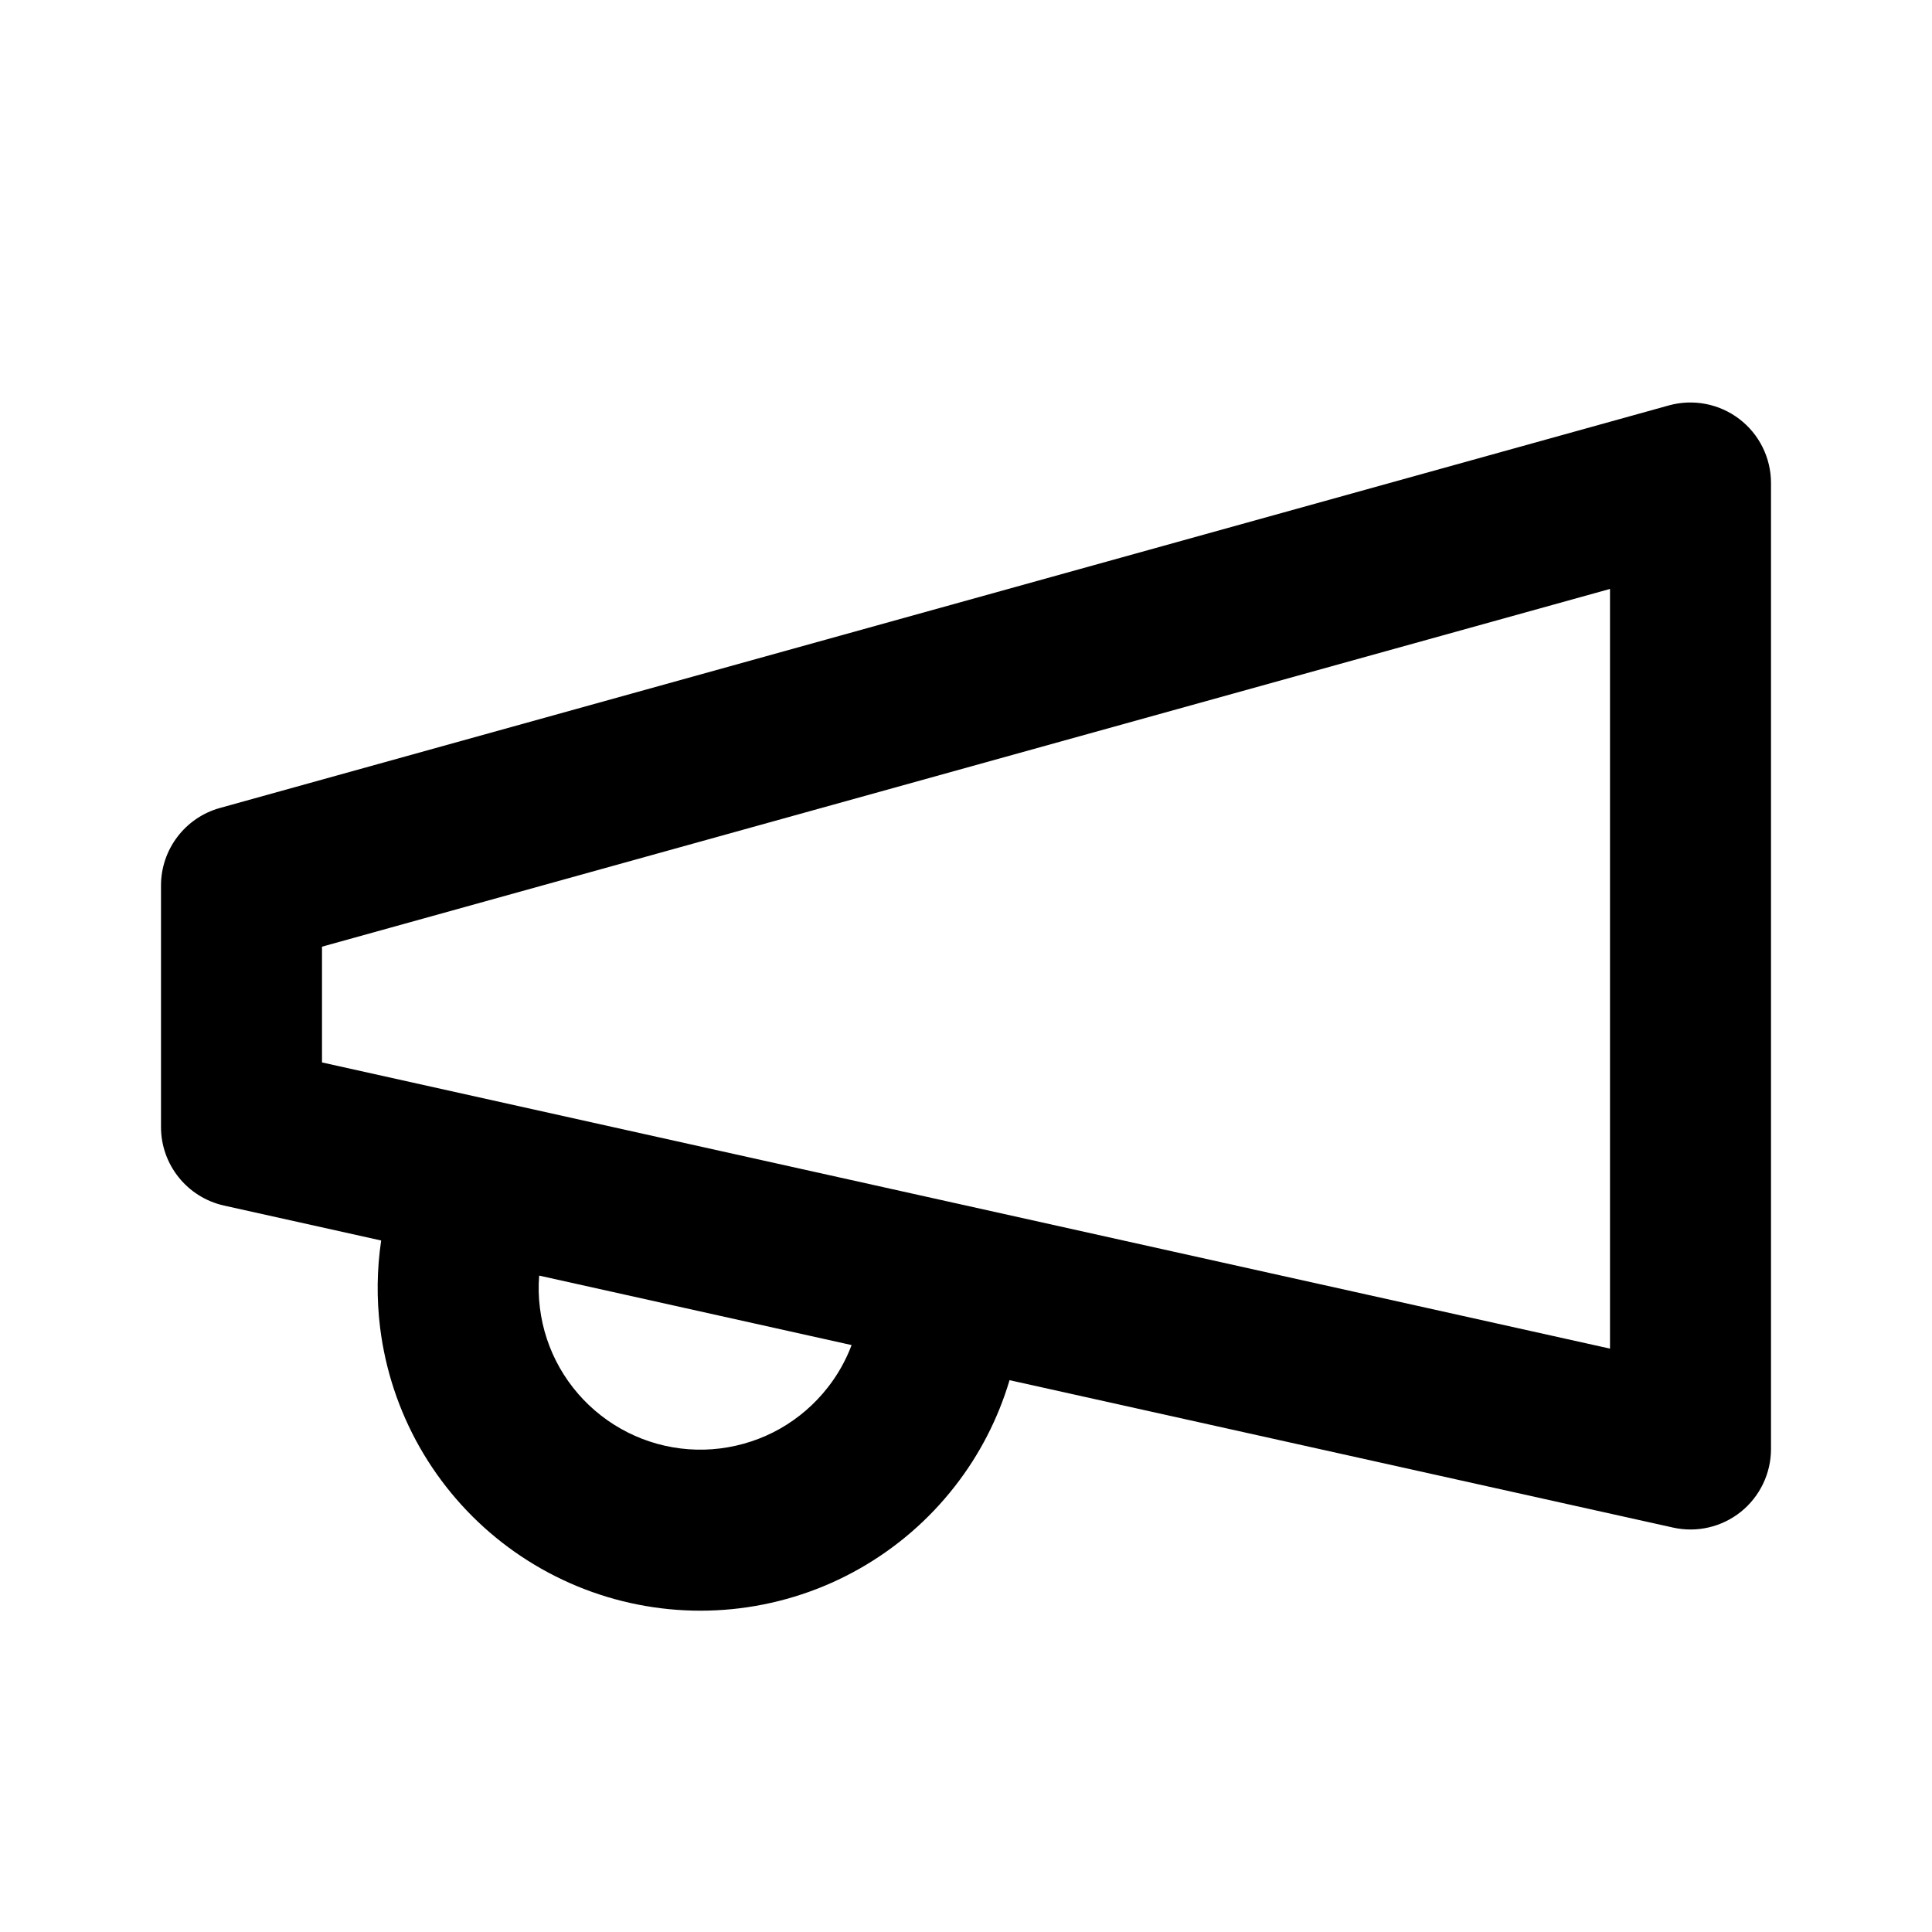
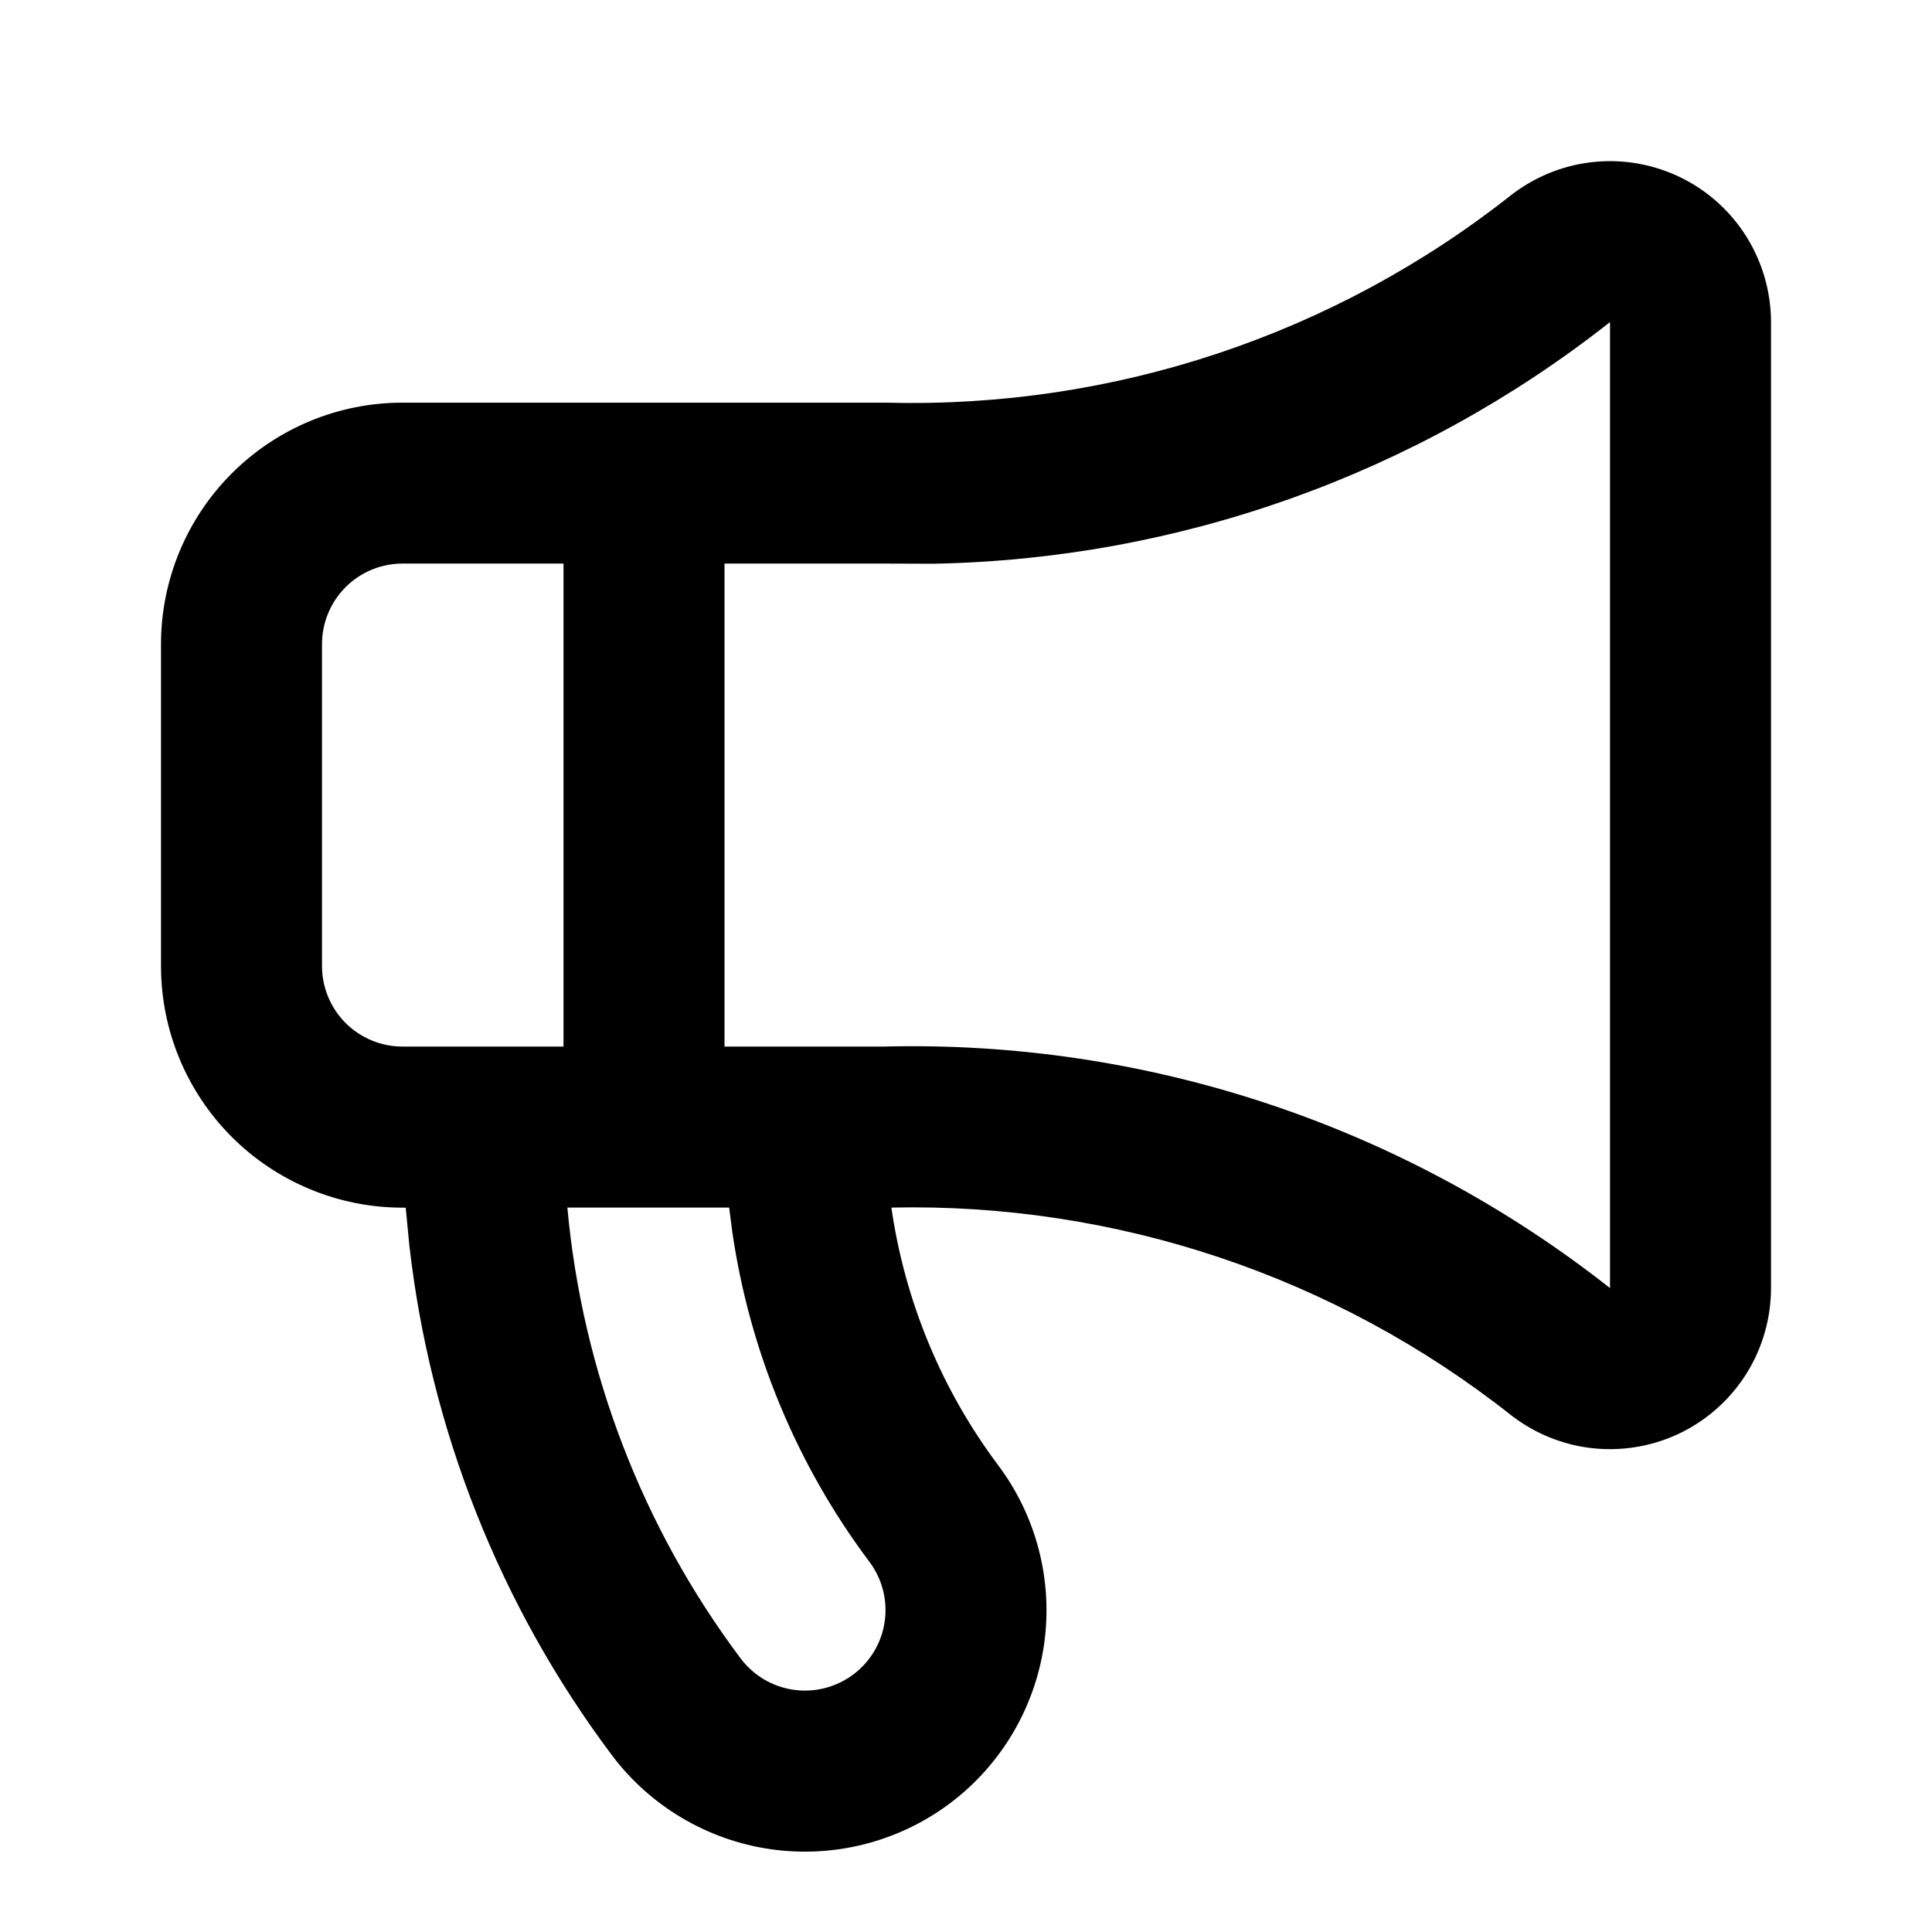
<svg xmlns="http://www.w3.org/2000/svg" width="24" height="24" viewBox="0 0 24 24" fill="none">
-   <path fill-rule="evenodd" clip-rule="evenodd" d="M21.605 5.204C21.854 5.393 22 5.688 22 6V18C22 18.303 21.862 18.59 21.626 18.78C21.389 18.97 21.079 19.042 20.783 18.976L12.541 17.145C12.399 17.622 12.169 18.07 11.862 18.463C11.538 18.879 11.136 19.226 10.678 19.486C10.221 19.746 9.716 19.913 9.194 19.978C8.672 20.043 8.142 20.004 7.634 19.864C7.127 19.724 6.652 19.485 6.237 19.162C5.821 18.838 5.474 18.436 5.214 17.979C4.954 17.521 4.787 17.016 4.722 16.494C4.677 16.133 4.682 15.768 4.735 15.41L2.783 14.976C2.326 14.874 2 14.469 2 14V11C2 10.551 2.3 10.157 2.732 10.037L20.732 5.036C21.034 4.953 21.356 5.015 21.605 5.204ZM6.698 15.846C6.687 15.979 6.69 16.114 6.707 16.247C6.739 16.509 6.823 16.762 6.953 16.991C7.084 17.221 7.258 17.422 7.466 17.584C7.674 17.746 7.912 17.866 8.166 17.936C8.42 18.006 8.686 18.026 8.947 17.993C9.209 17.96 9.462 17.877 9.691 17.747C9.921 17.616 10.122 17.442 10.284 17.234C10.409 17.075 10.508 16.897 10.579 16.709L6.698 15.846ZM4 11.76V13.198L20 16.753V7.316L4 11.76Z" fill="black" />
+   <path d="M19.82 2.01C20.19 1.976 20.562 2.047 20.895 2.213C21.227 2.379 21.506 2.634 21.701 2.95C21.896 3.266 22 3.631 22 4.002V16.002C22 16.373 21.896 16.738 21.701 17.054C21.506 17.369 21.226 17.625 20.895 17.791C20.562 17.957 20.19 18.027 19.82 17.994C19.451 17.961 19.097 17.824 18.8 17.602C18.793 17.597 18.786 17.591 18.779 17.586C16.589 15.854 13.864 14.94 11.073 15.001C11.24 16.157 11.693 17.259 12.4 18.202C12.877 18.838 13.082 19.639 12.97 20.426C12.857 21.213 12.436 21.925 11.8 22.402C11.164 22.879 10.363 23.084 9.576 22.972C8.789 22.859 8.077 22.438 7.6 21.802C6.206 19.943 5.343 17.752 5.084 15.461L5.04 15.002H5C4.205 15.002 3.441 14.685 2.879 14.123C2.317 13.561 2 12.797 2 12.002V8.002C2 7.207 2.317 6.443 2.879 5.881C3.442 5.318 4.204 5.002 5 5.002H11.025C13.832 5.074 16.577 4.16 18.779 2.418C18.786 2.413 18.793 2.407 18.8 2.402C19.097 2.18 19.45 2.043 19.82 2.01ZM7.048 15.001C7.233 17.024 7.973 18.965 9.2 20.601C9.359 20.813 9.596 20.954 9.858 20.991C10.121 21.029 10.387 20.96 10.6 20.801C10.812 20.642 10.953 20.405 10.99 20.143C11.028 19.88 10.959 19.613 10.8 19.401C9.893 18.192 9.311 16.78 9.096 15.298L9.058 15.001H7.048ZM20 4.001C17.595 5.897 14.638 6.948 11.587 7.003L10.975 7.001H9V13.001H10.975C14.241 12.917 17.434 13.979 20 16.001V4.001ZM5 7.001C4.735 7.001 4.48 7.106 4.293 7.294C4.106 7.481 4 7.736 4 8.001V12.001C4 12.266 4.106 12.521 4.293 12.708C4.48 12.895 4.735 13.001 5 13.001H7V7.001H5Z" fill="black" />
</svg>
